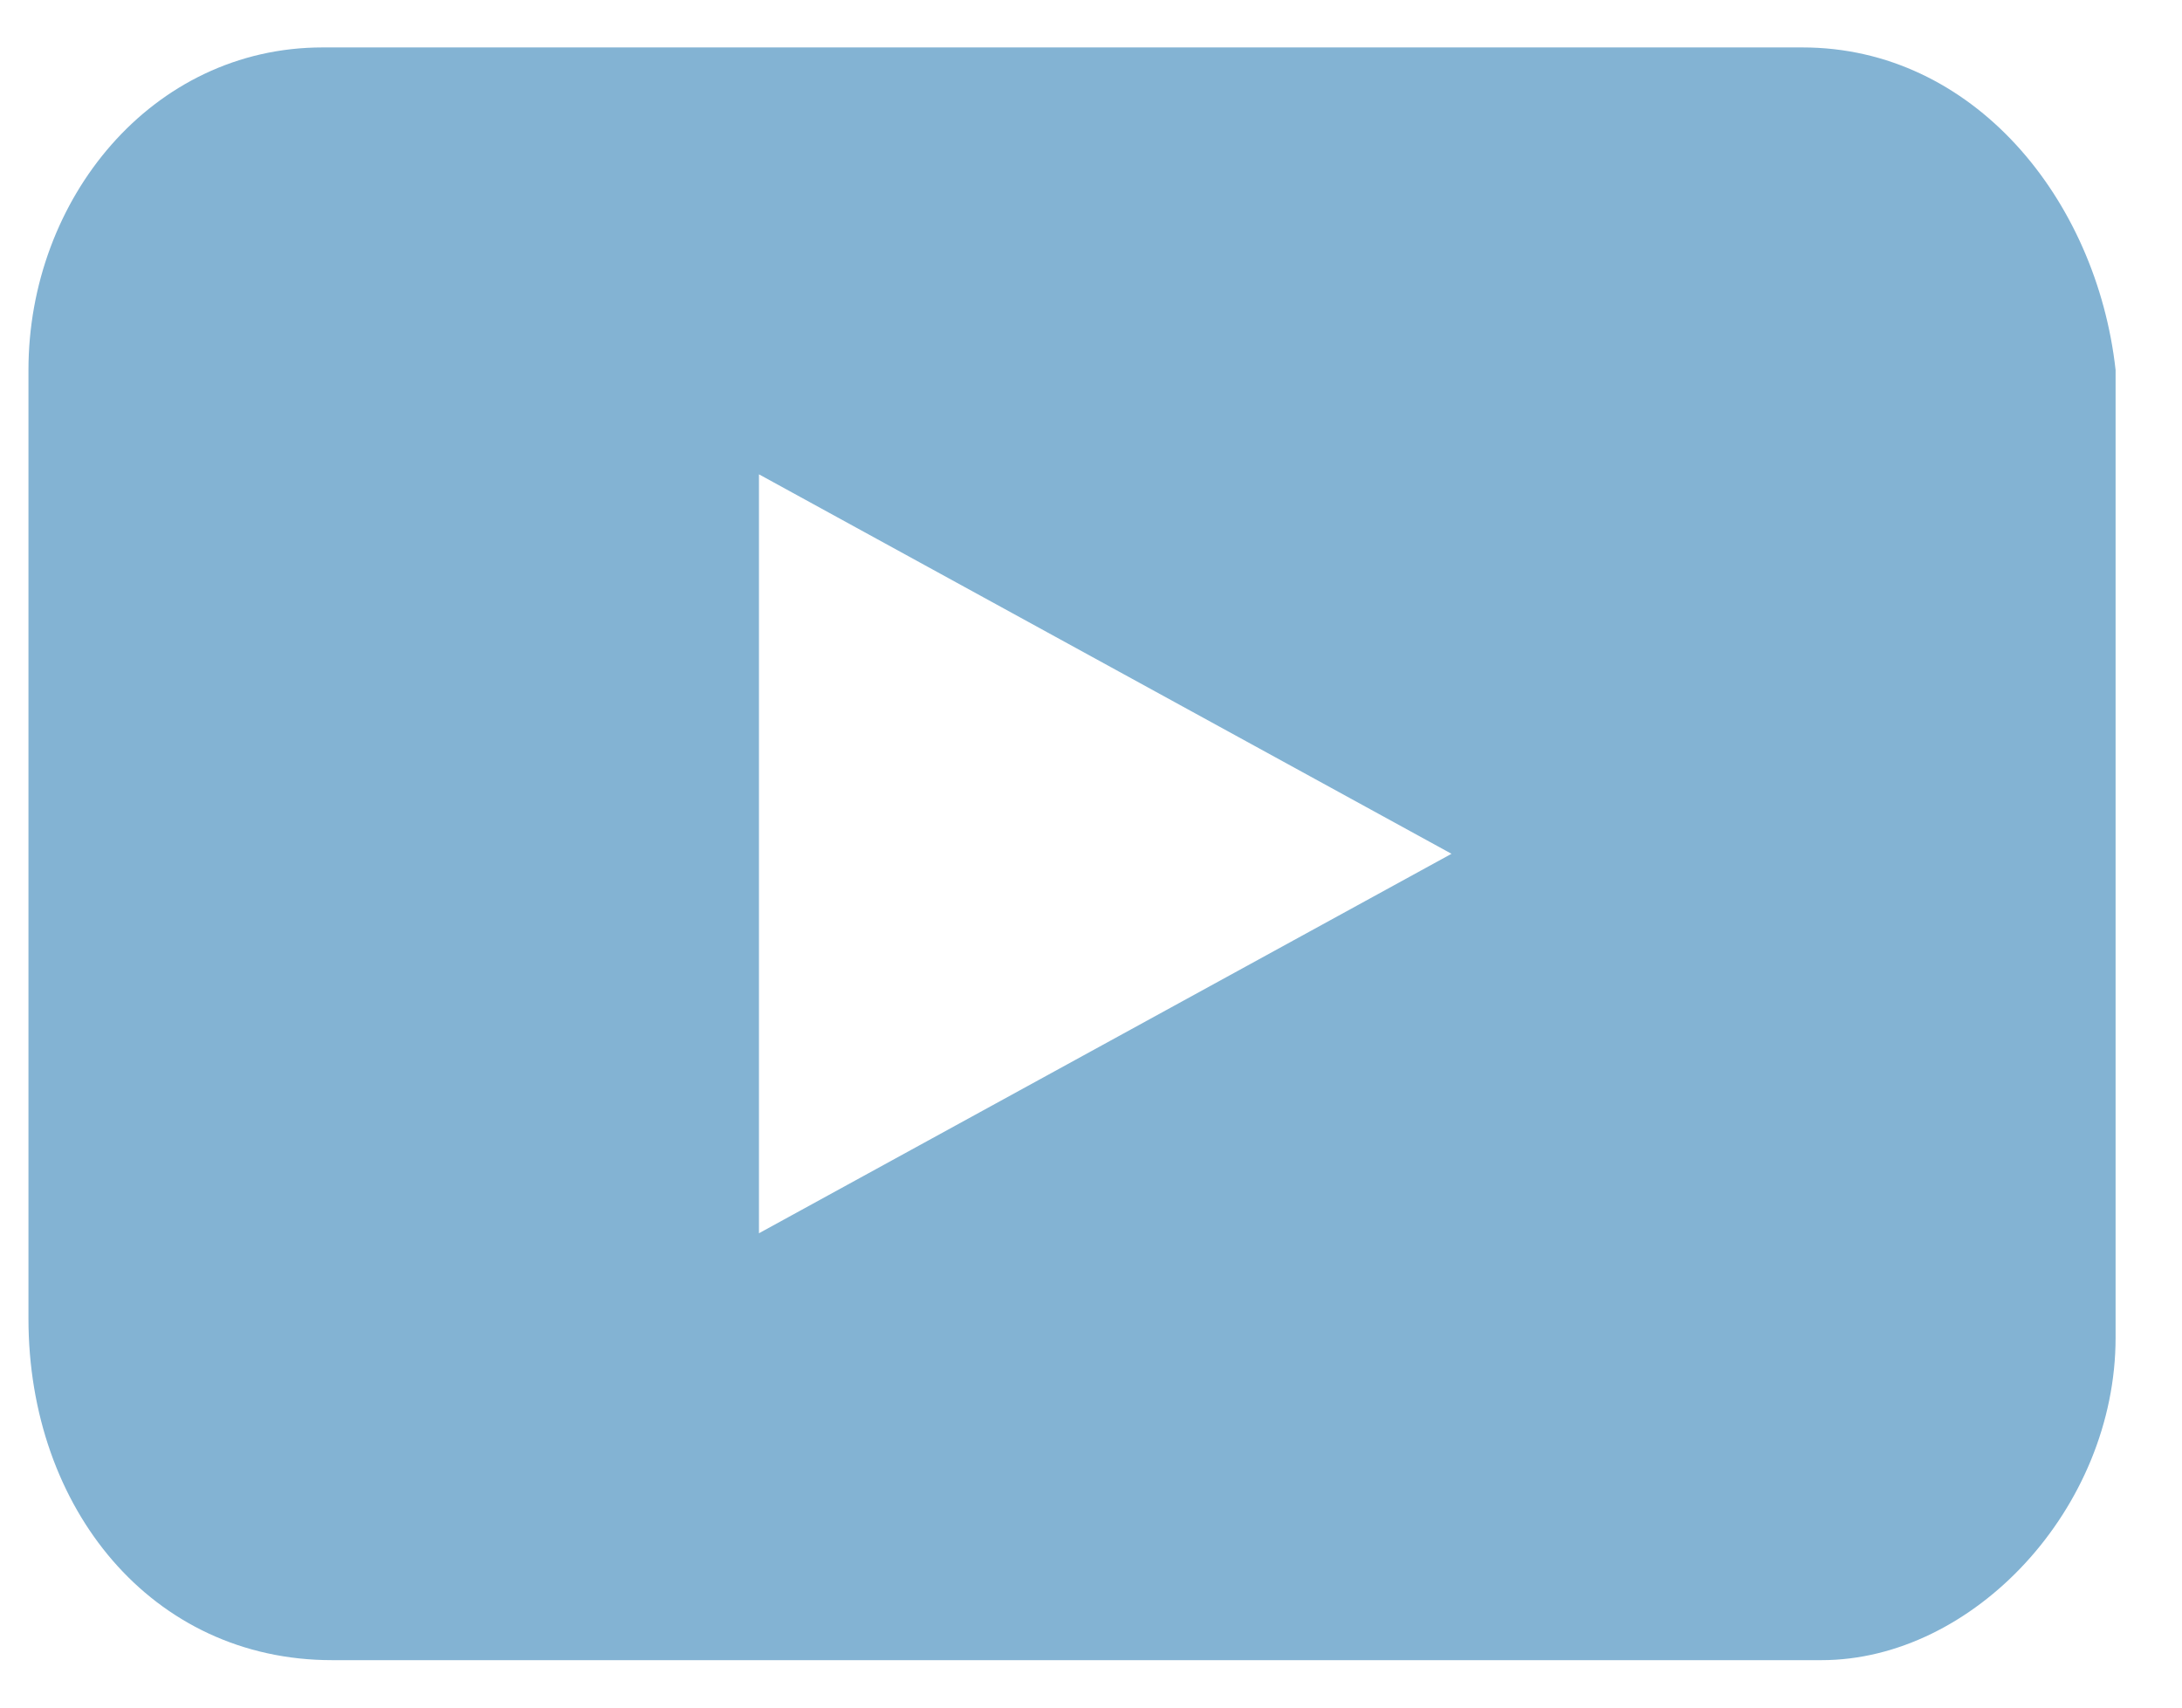
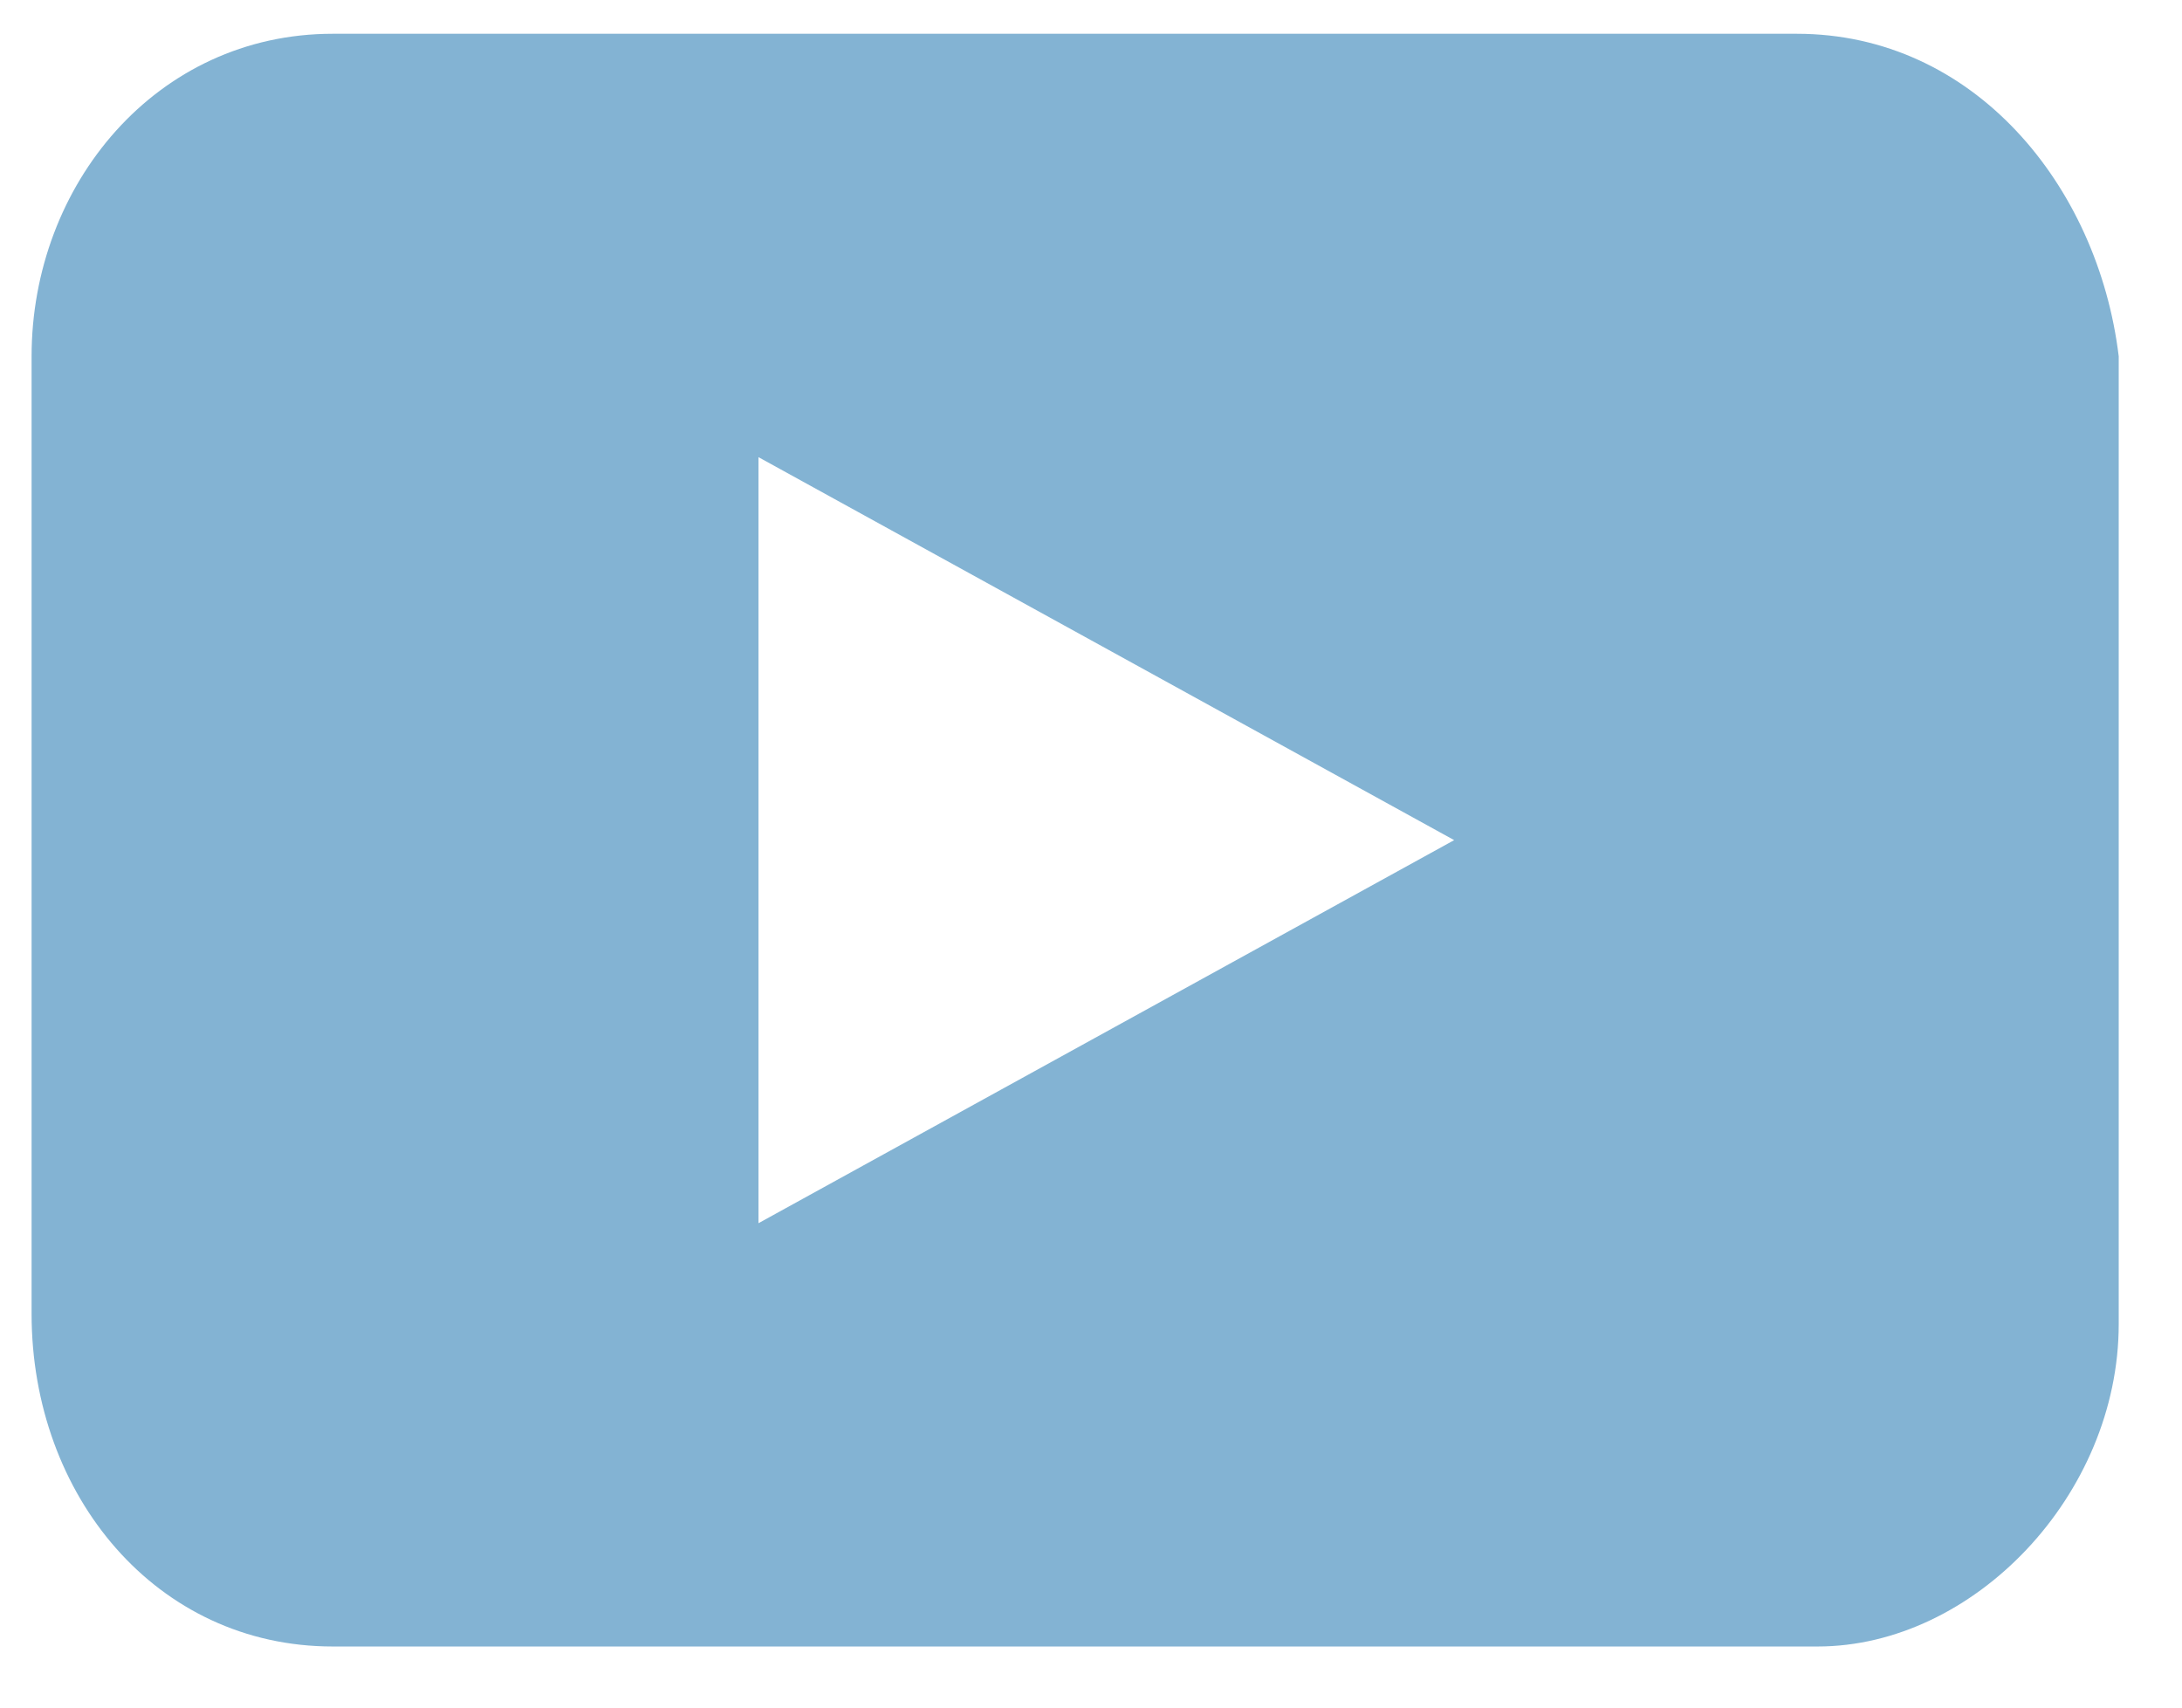
- <svg xmlns="http://www.w3.org/2000/svg" width="23" height="18" fill="none">
-   <path d="M19 .5H3.4C1.6.5.3 2.1.3 3.9v10c0 2 1.3 3.6 3.2 3.6h15.7c1.6 0 3.1-1.6 3.1-3.4V3.9C22.1 2.1 20.8.5 19 .5ZM8 13V5l7.3 4L8 13Z" fill="#83B3D3" />
+ <svg xmlns="http://www.w3.org/2000/svg" width="23" height="18" viewBox="0 0 23 18" fill="none">
+   <path d="M18.94 0.356H3.507C1.647 0.356 0.333 1.95 0.333 3.756V13.85C0.333 15.763 1.647 17.356 3.507 17.356H19.159C20.801 17.356 22.333 15.763 22.333 13.956V3.756C22.114 1.95 20.801 0.356 18.94 0.356ZM7.995 12.894V4.819L15.328 8.856L7.995 12.894Z" fill="#83B3D3" />
</svg>
